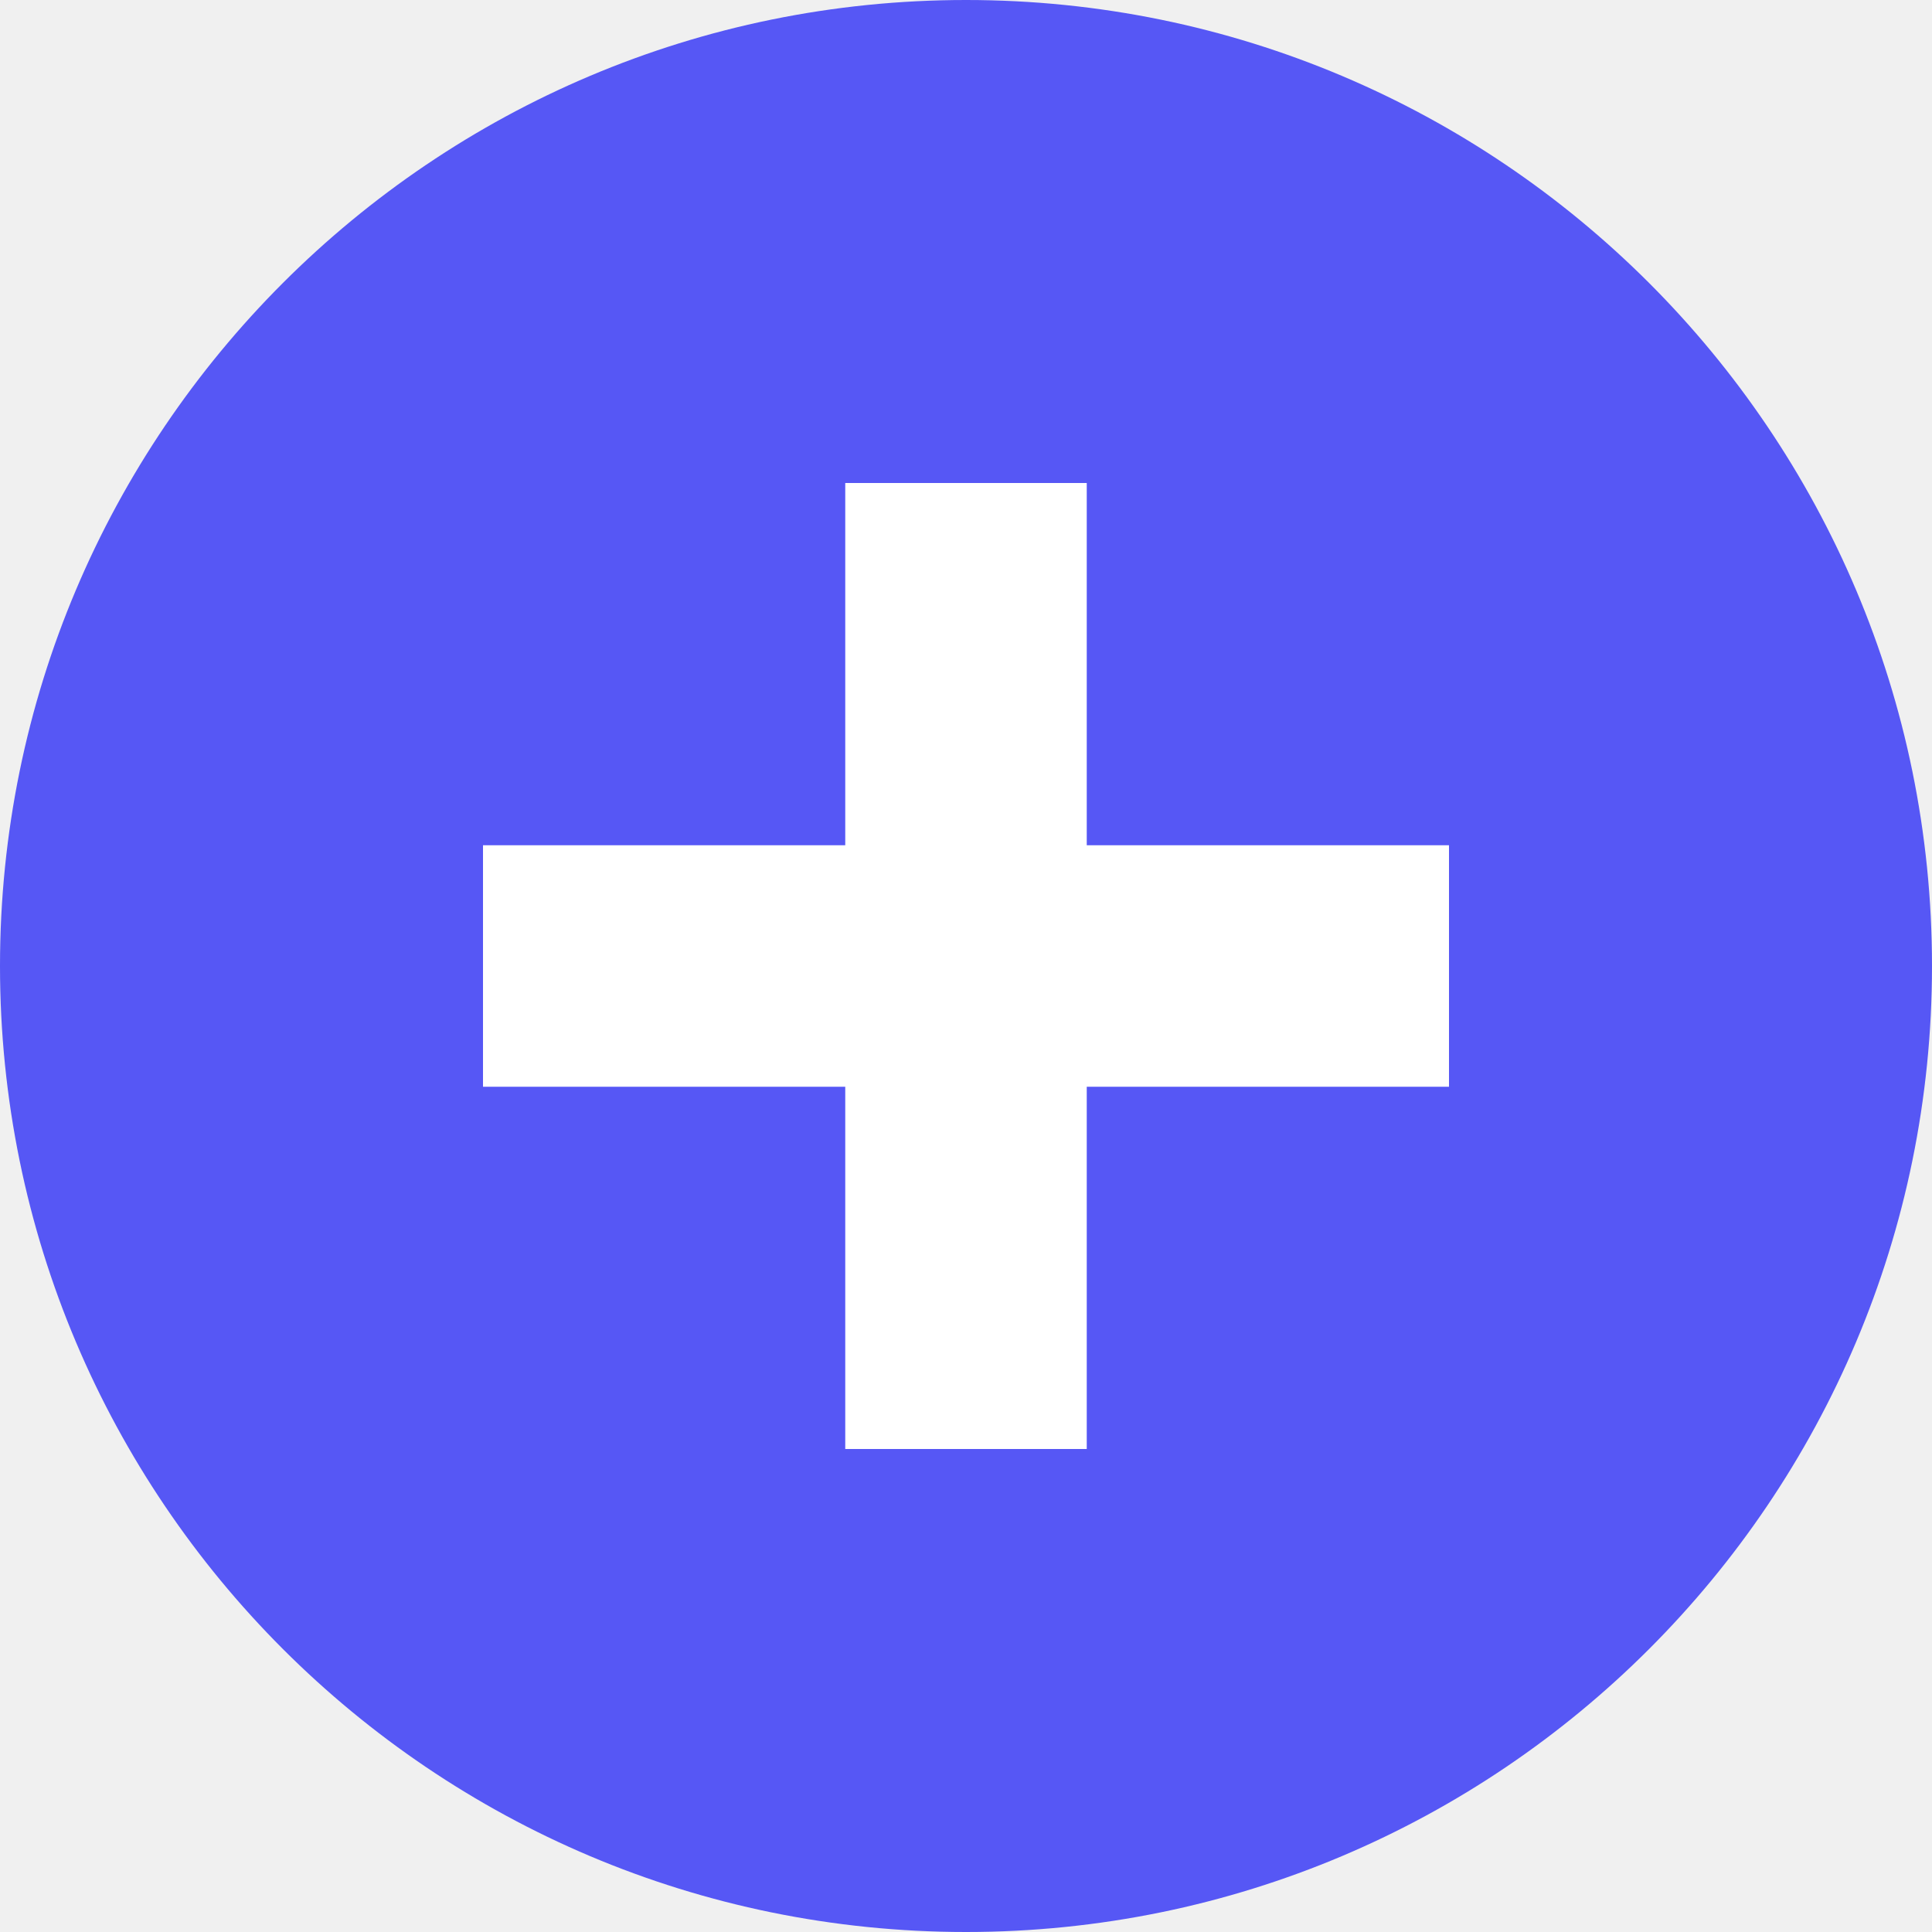
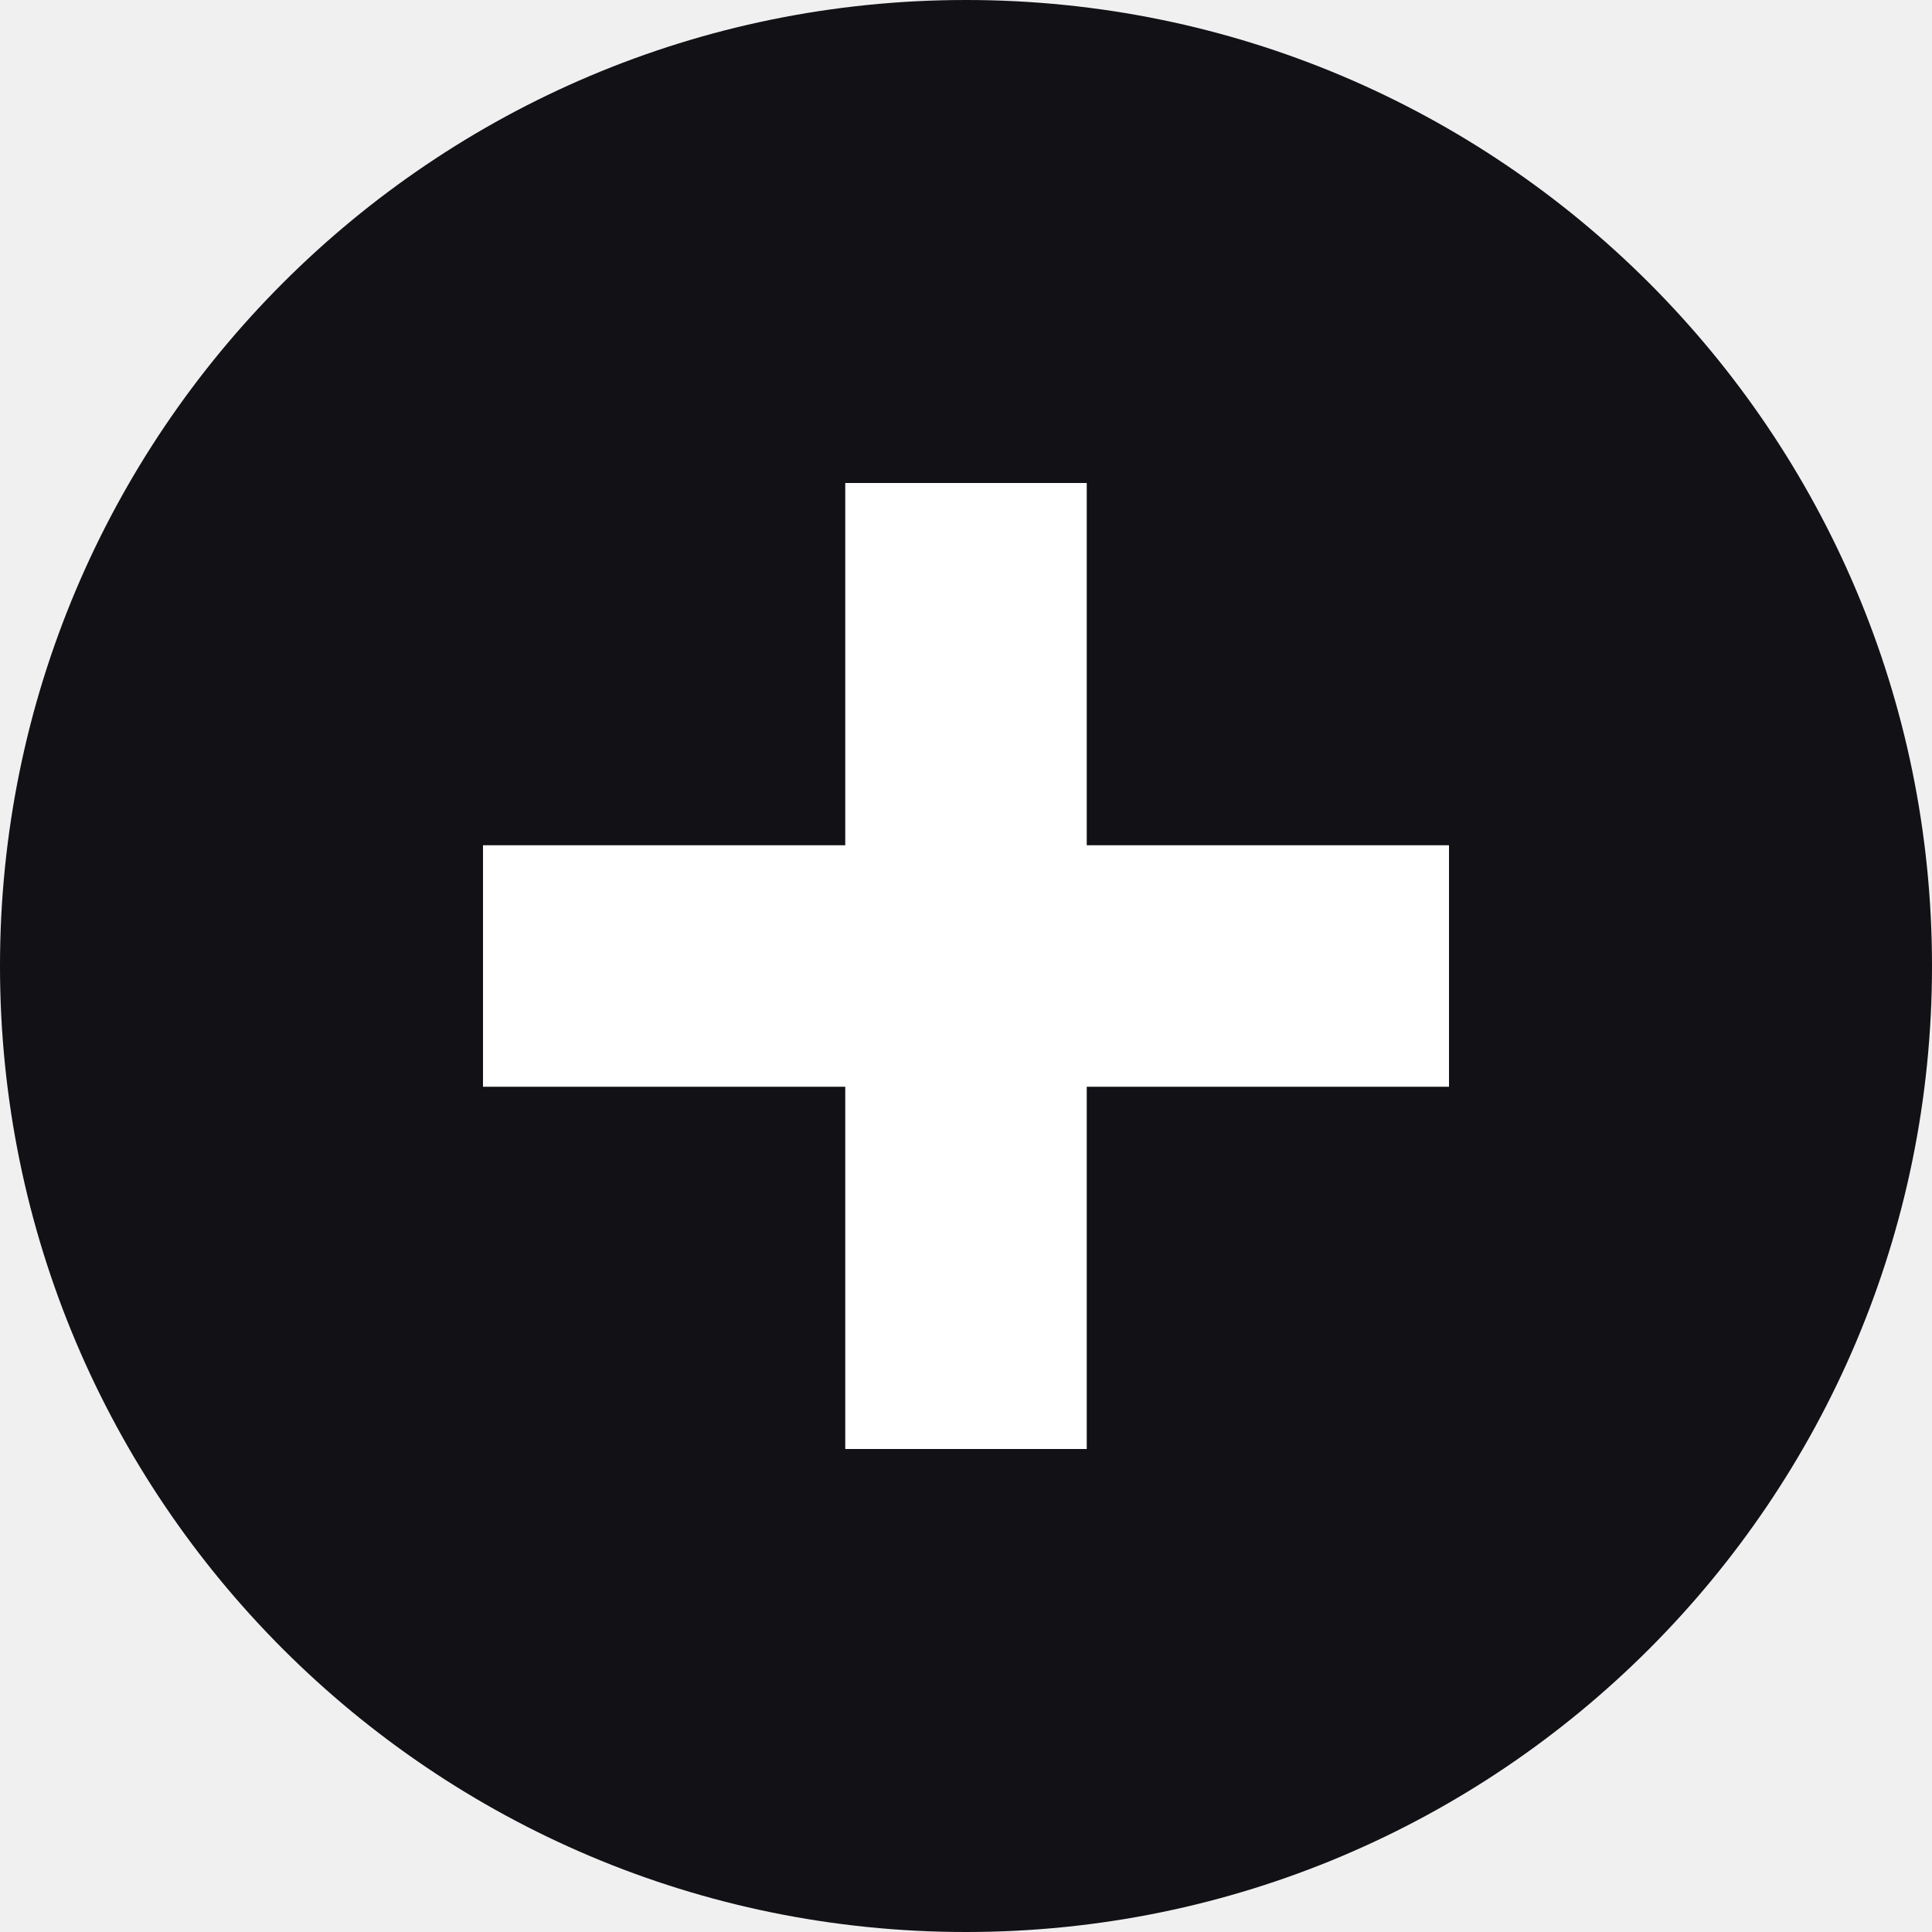
<svg xmlns="http://www.w3.org/2000/svg" width="16" height="16" version="1.1" viewBox="0 0 16 16">
-   <circle cx="8" cy="8" r="8" fill="#5657f5" />
+   <circle cx="8" cy="8" r="8" fill="#111116" />
  <path d="m7 4v3h-3v2h3v3h2v-3h3v-2h-3v-3h-2z" fill="#fff" />
</svg>
